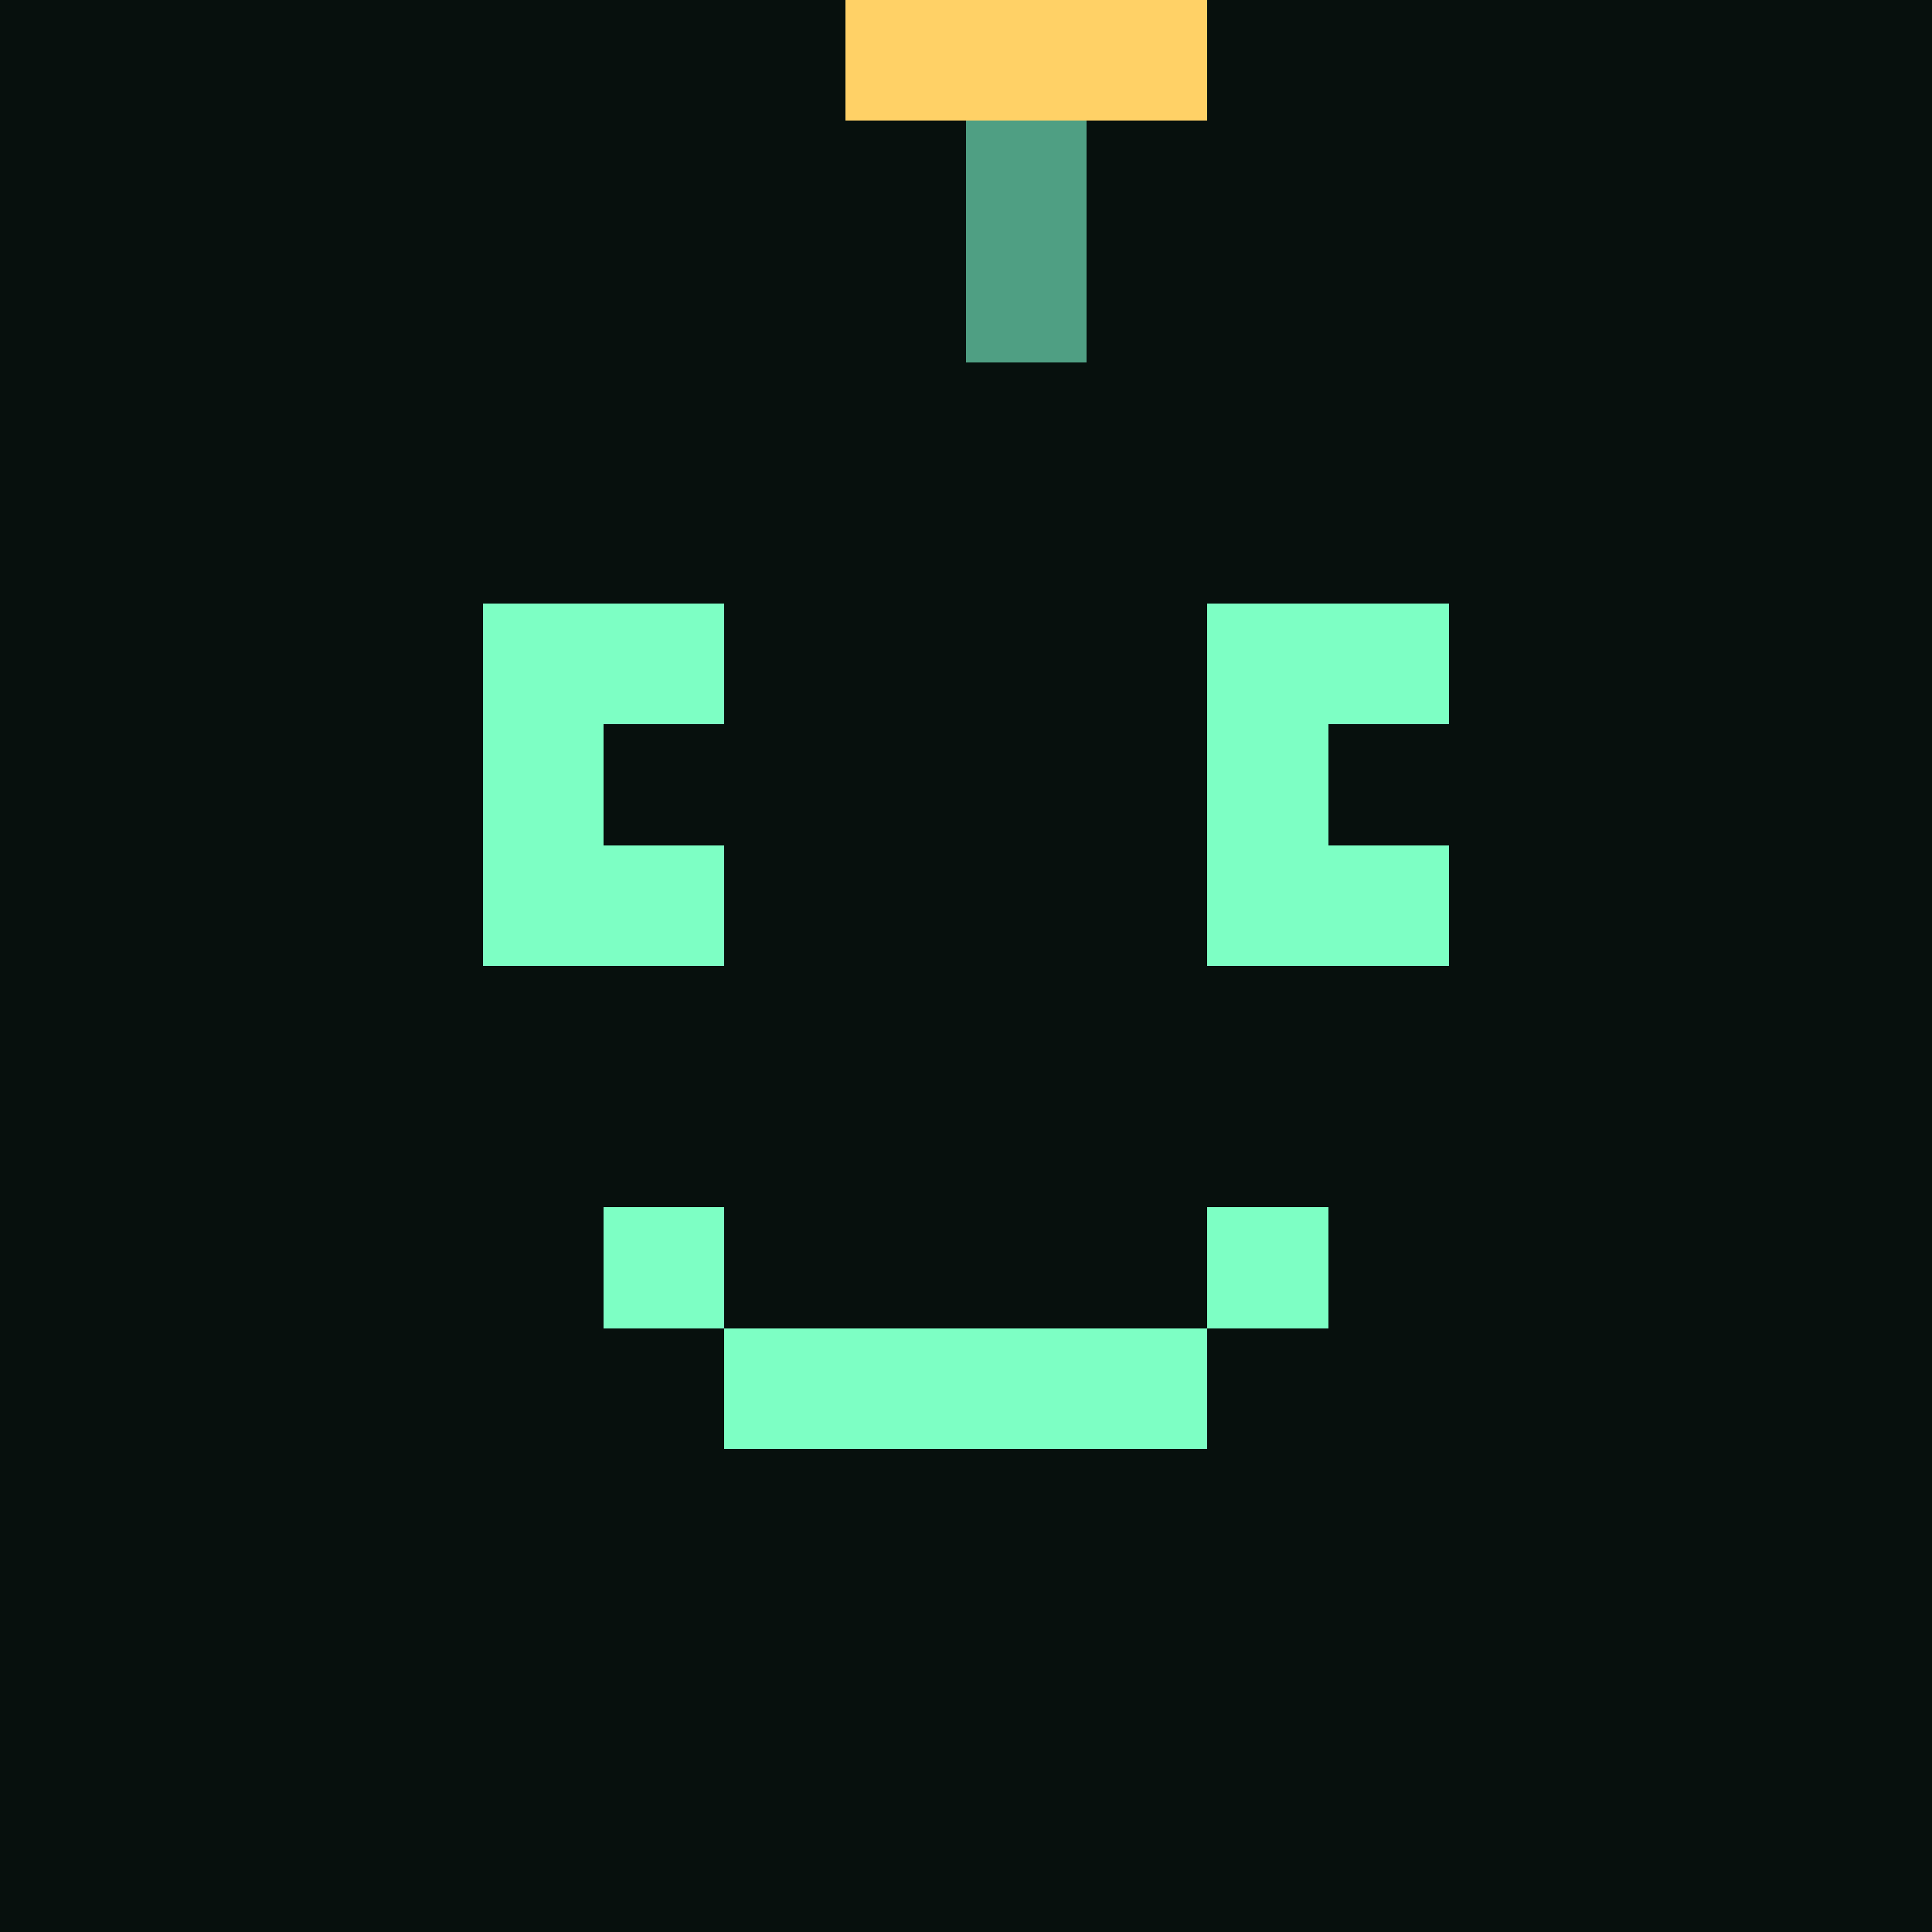
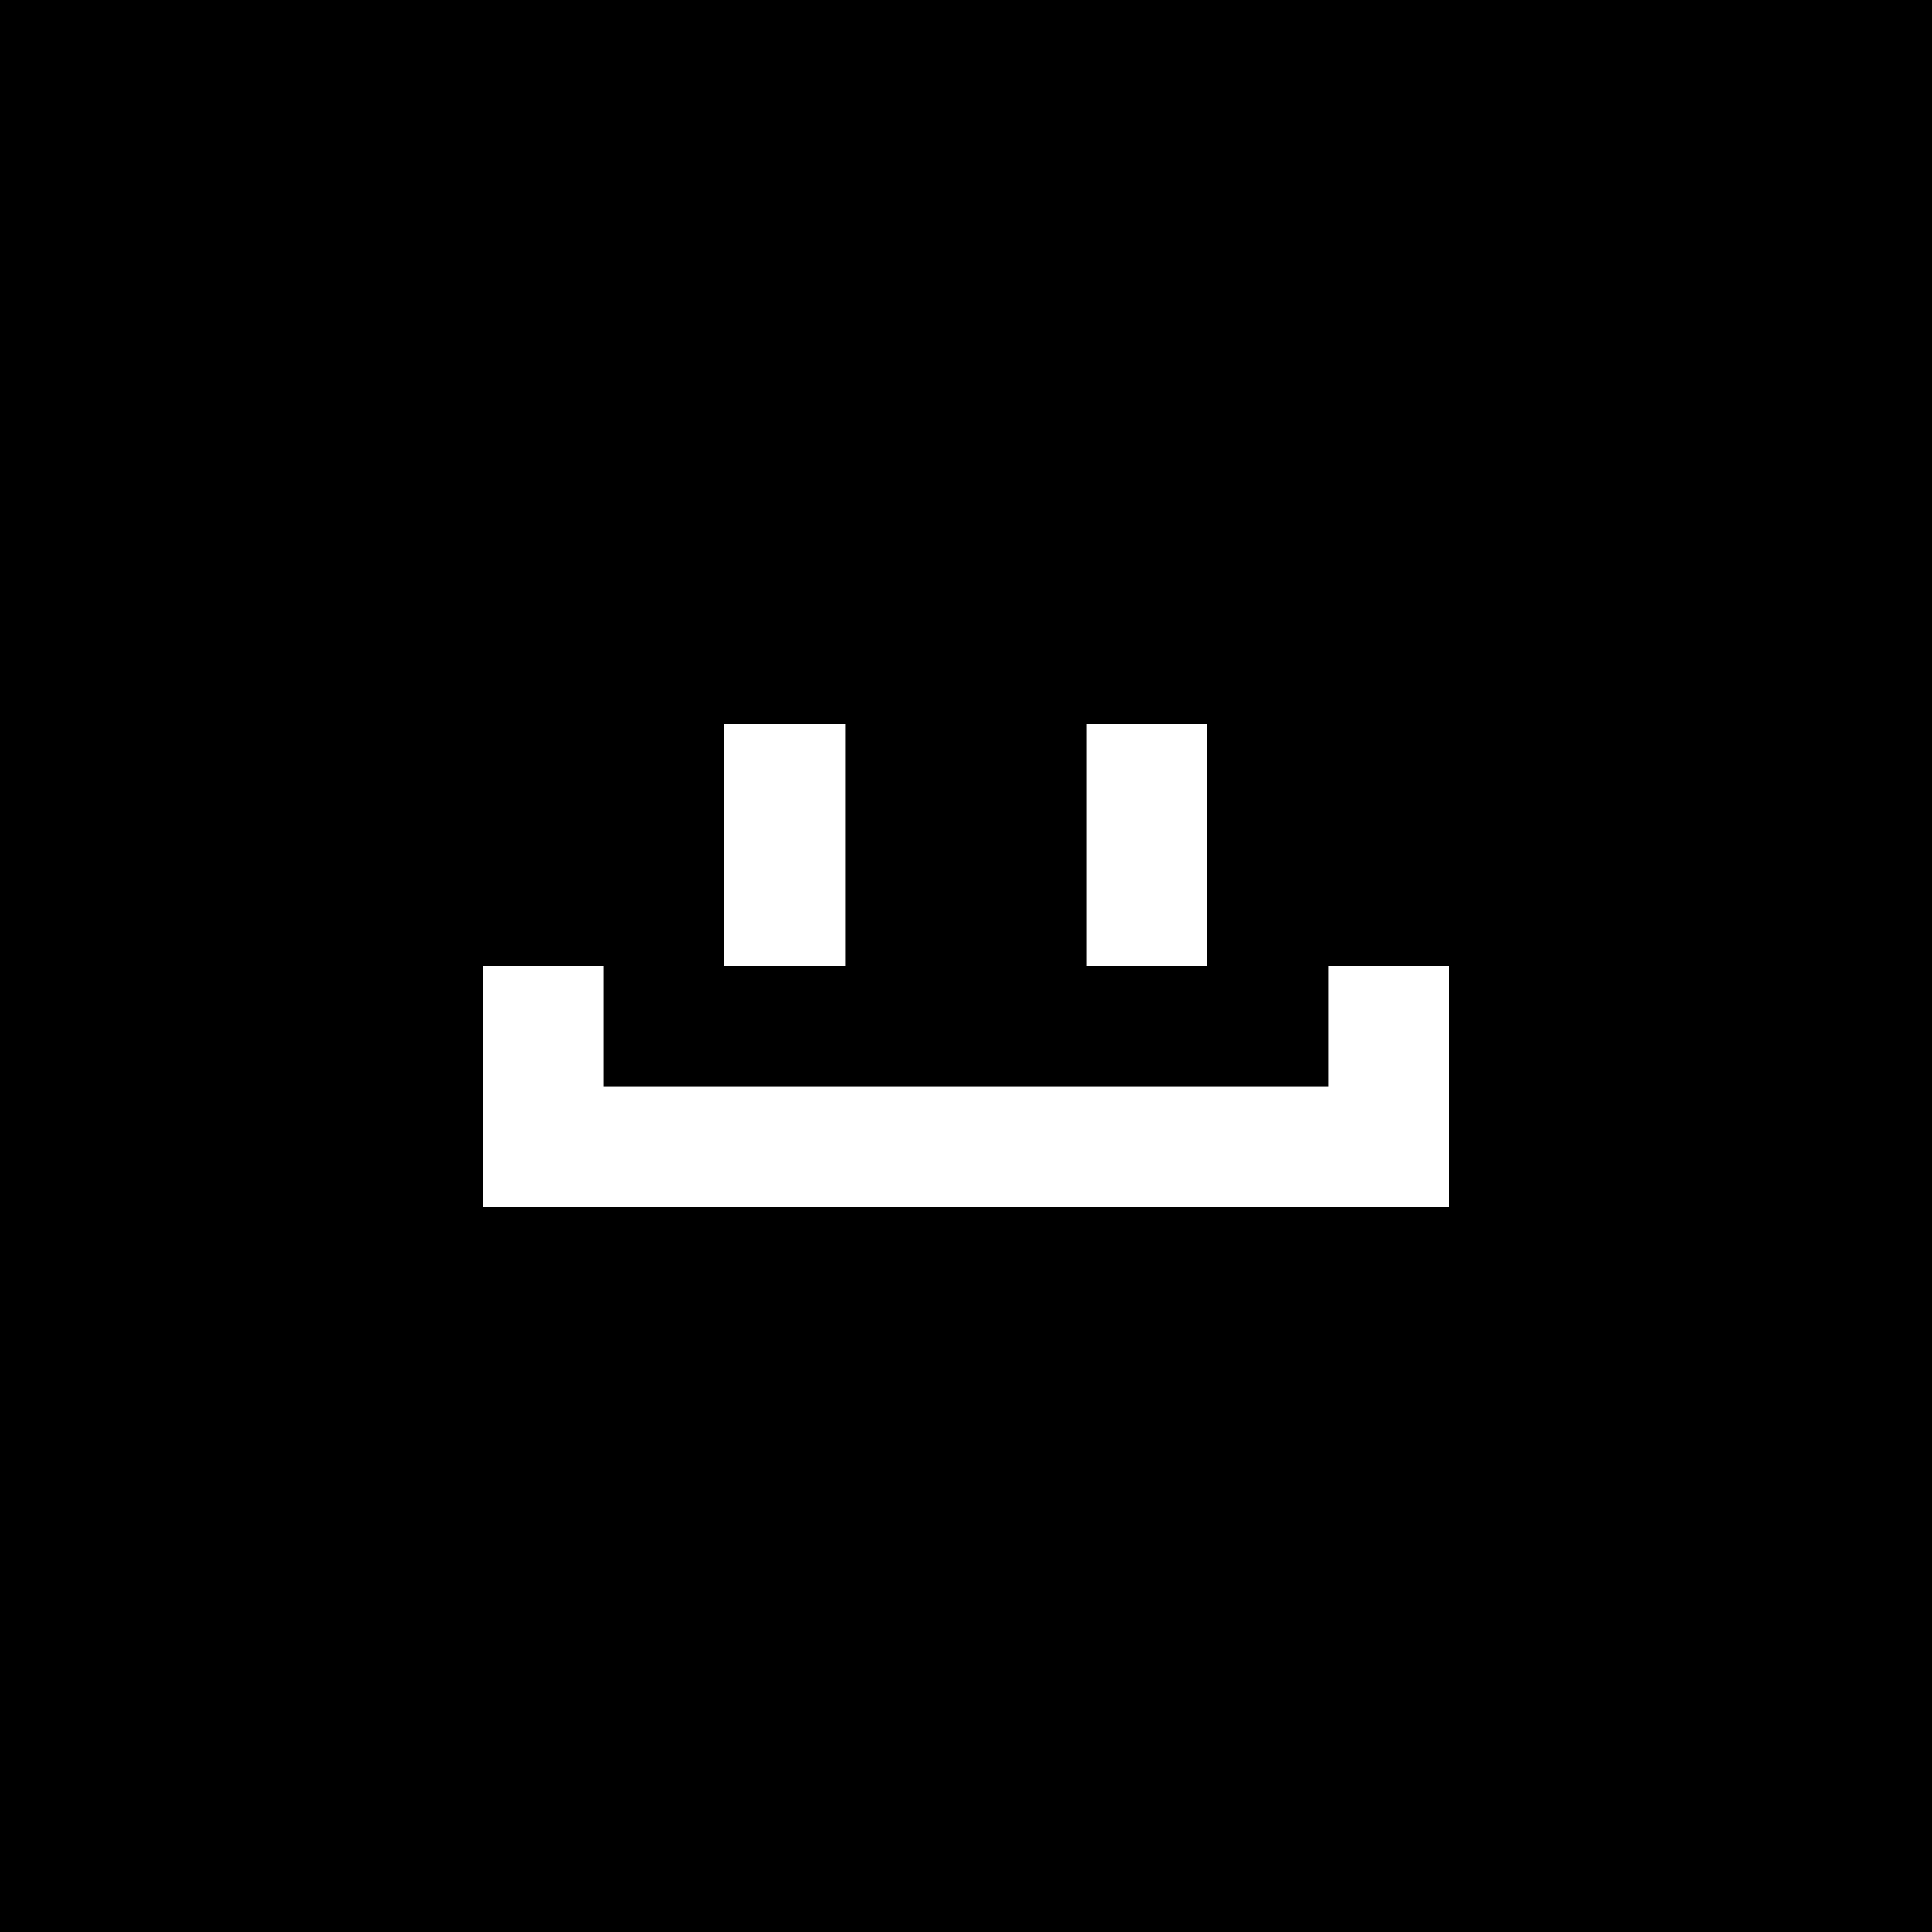
<svg xmlns="http://www.w3.org/2000/svg" viewBox="0 0 16 16" shape-rendering="crispEdges">
-   <rect width="16" height="16" fill="#07100d" />
-   <rect x="4" y="5" width="2" height="3" fill="#7dffc4" />
-   <rect x="10" y="5" width="2" height="3" fill="#7dffc4" />
-   <rect x="5" y="6" width="1" height="1" fill="#07100d" />
-   <rect x="11" y="6" width="1" height="1" fill="#07100d" />
-   <rect x="6" y="11" width="4" height="1" fill="#7dffc4" />
-   <rect x="5" y="10" width="1" height="1" fill="#7dffc4" />
-   <rect x="10" y="10" width="1" height="1" fill="#7dffc4" />
-   <rect x="8" y="1" width="1" height="2" fill="#4f9f83" />
-   <rect x="7" y="0" width="3" height="1" fill="#ffd166" />
+   <rect width="16" height="16" fill="#000000" />
+   <rect x="6" y="6" width="1" height="2" fill="#ffffff" />
+   <rect x="9" y="6" width="1" height="2" fill="#ffffff" />
+   <rect x="4" y="8" width="1" height="1" fill="#ffffff" />
+   <rect x="11" y="8" width="1" height="1" fill="#ffffff" />
+   <rect x="4" y="9" width="8" height="1" fill="#ffffff" />
</svg>
